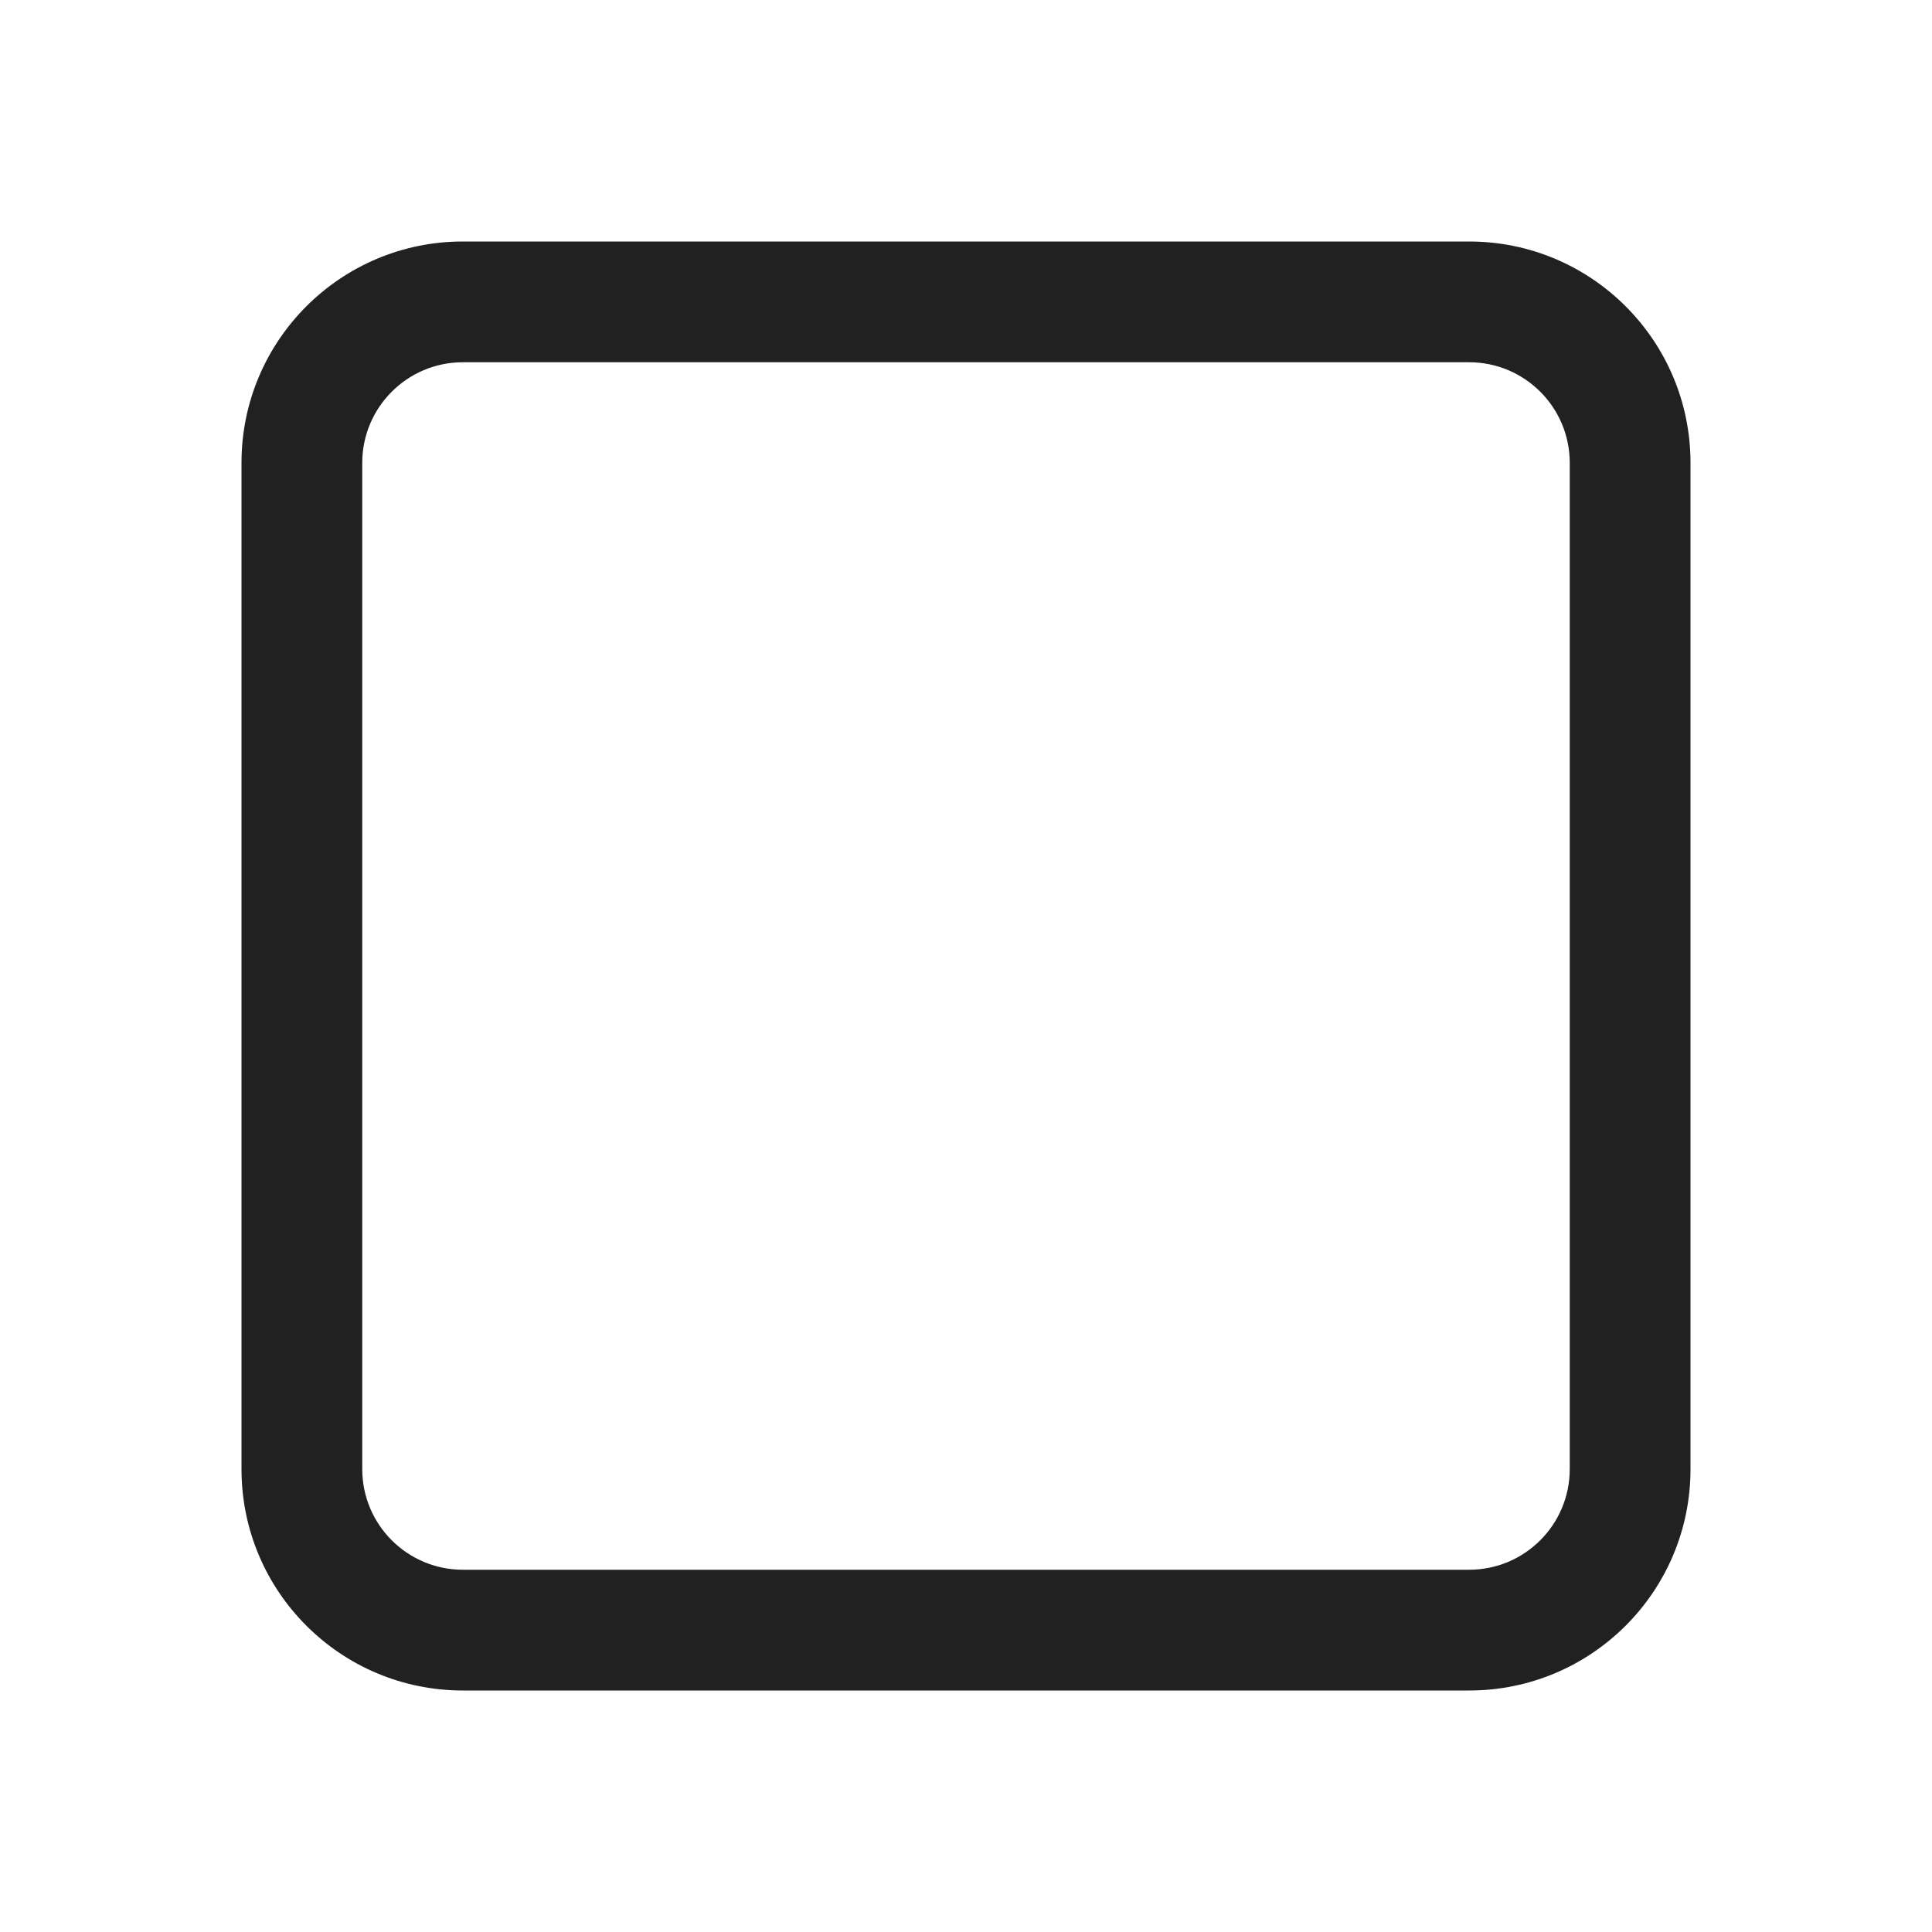
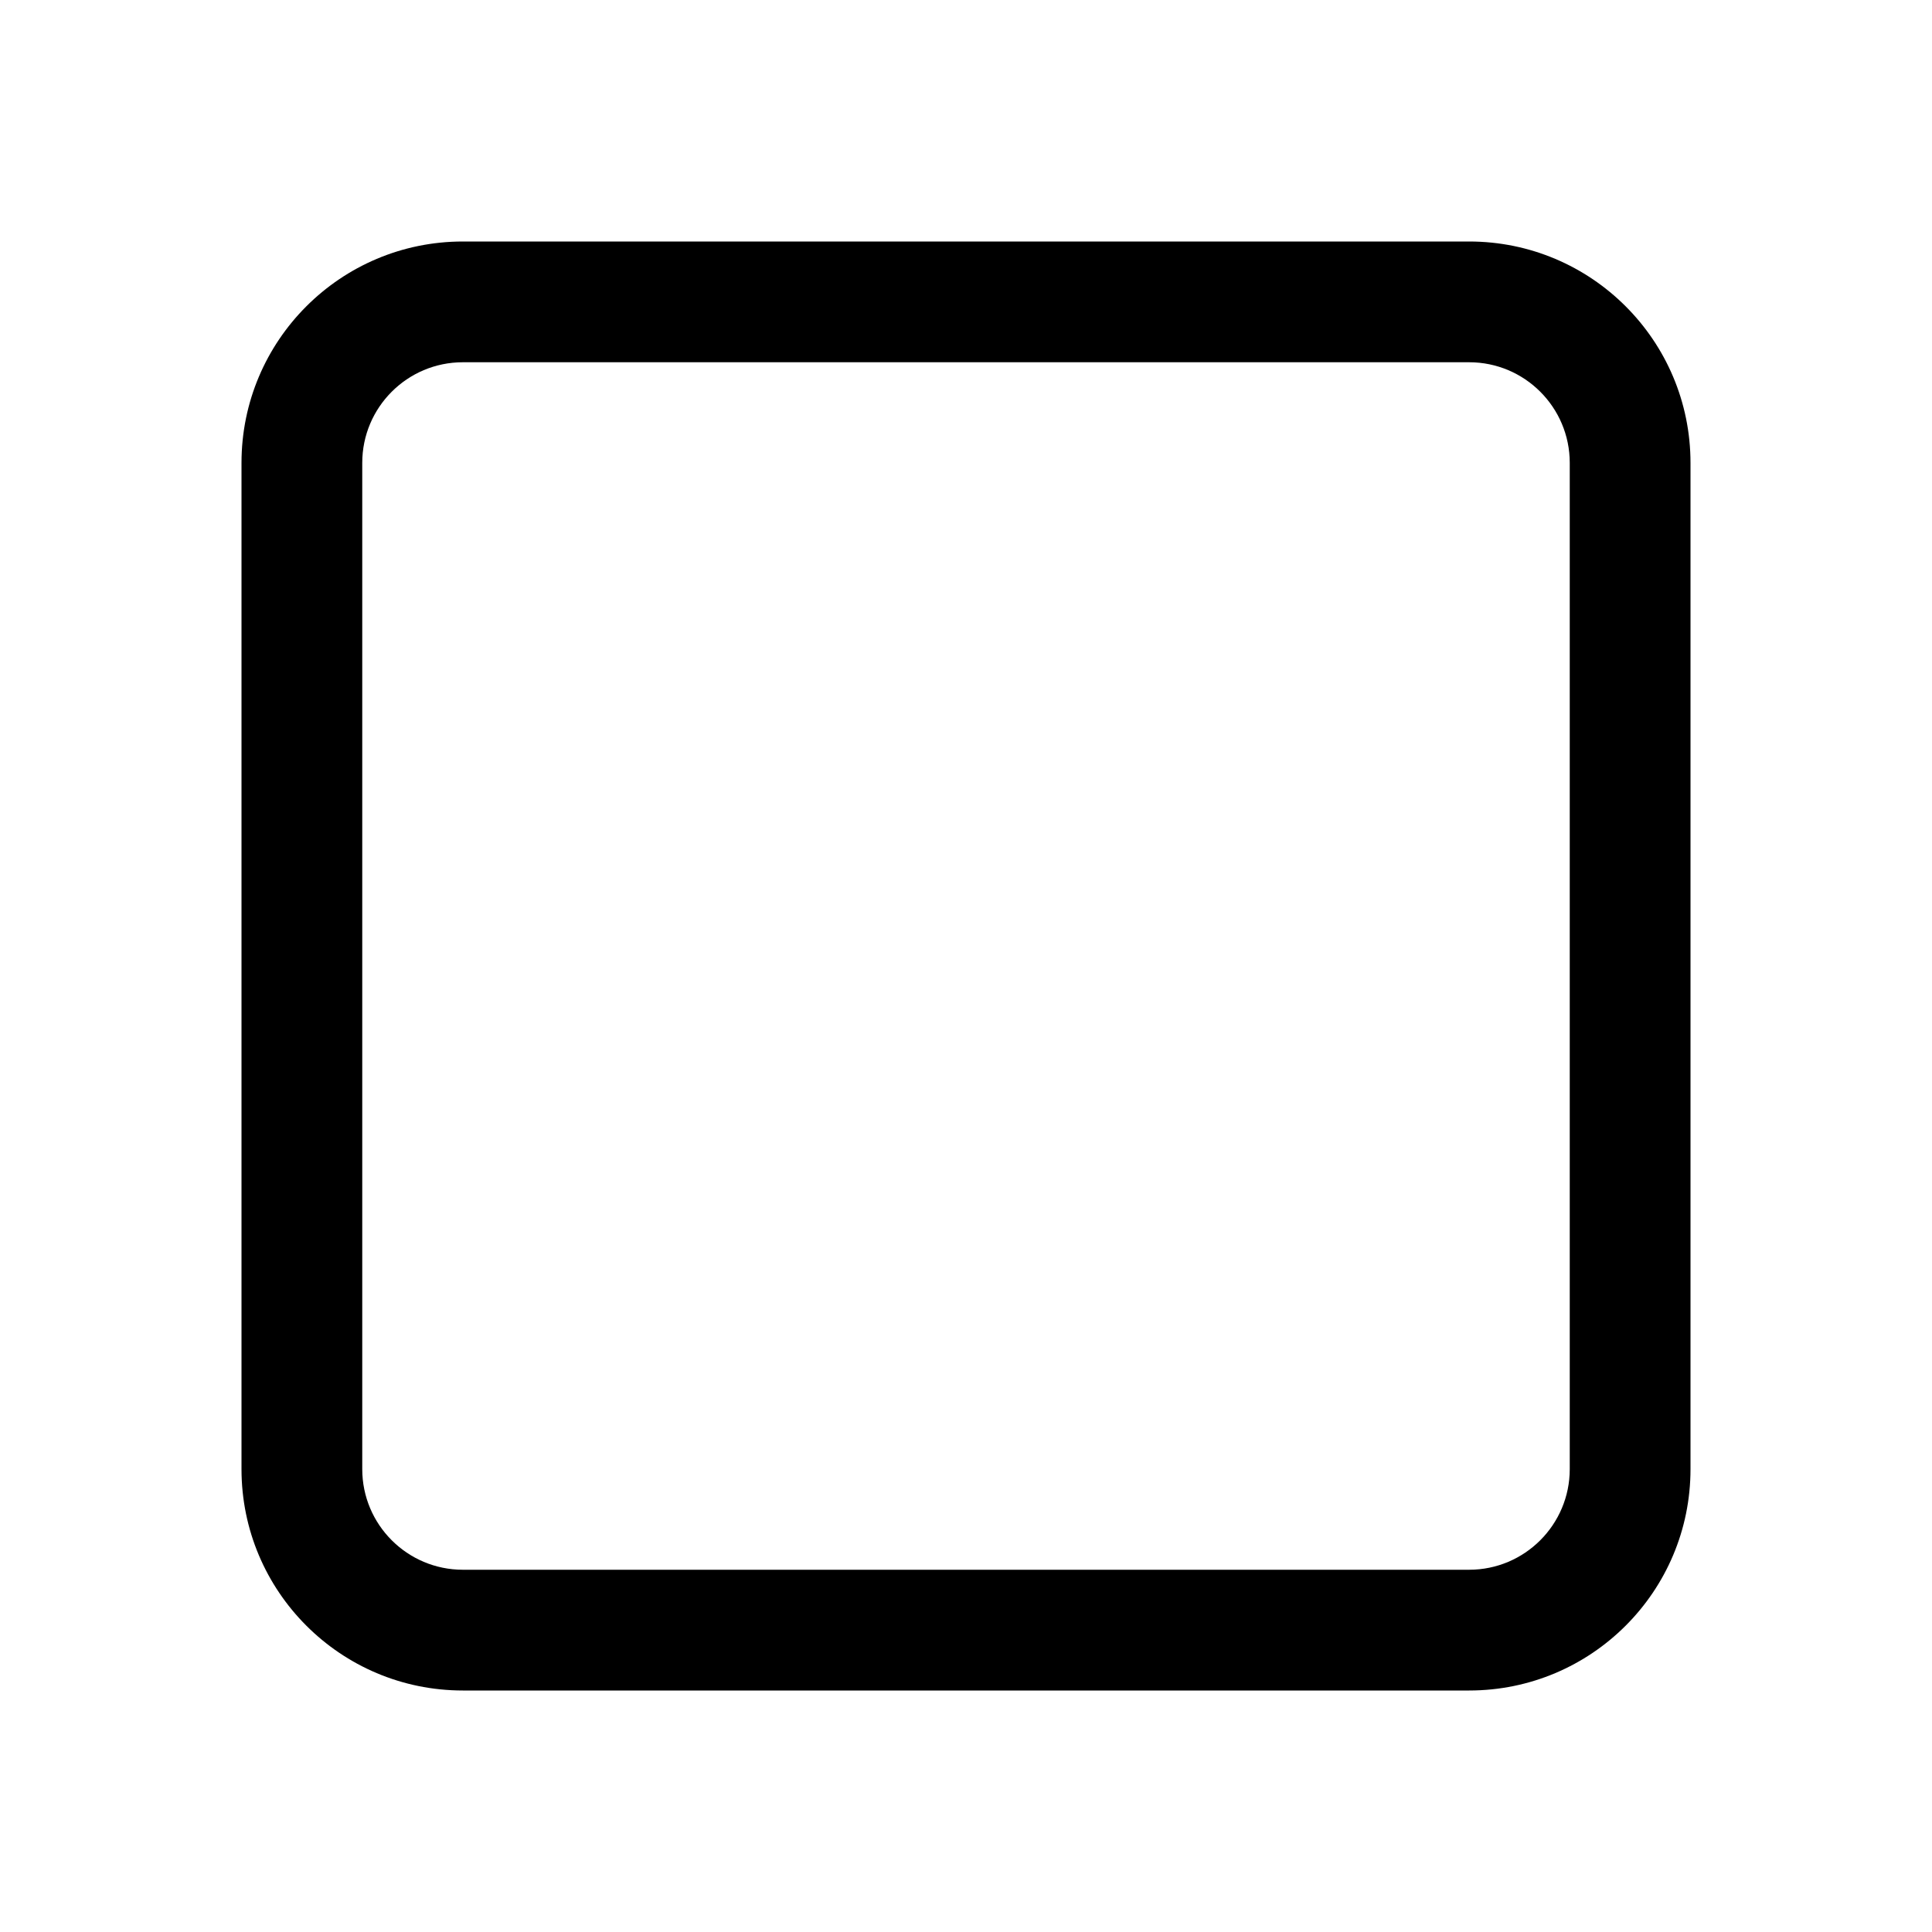
<svg xmlns="http://www.w3.org/2000/svg" width="800px" height="800px" viewBox="0 0 24 24" version="1.1">
  <g id="🔍-Product-Icons" stroke="none" stroke-width="1" fill="none" fill-rule="evenodd">
-     <g id="ic_fluent_checkbox_unchecked_24_regular" fill="#212121" fill-rule="nonzero">
+     <g id="ic_fluent_checkbox_unchecked_24_regular" fill="#000000ff" fill-rule="nonzero">
      <path d="M5.75,3 L18.25,3 C19.769,3 21,4.231 21,5.75 L21,18.25 C21,19.769 19.769,21 18.25,21 L5.75,21 C4.231,21 3,19.769 3,18.25 L3,5.75 C3,4.231 4.231,3 5.75,3 Z M5.75,4.5 C5.06,4.5 4.5,5.06 4.5,5.75 L4.5,18.25 C4.5,18.94 5.06,19.5 5.75,19.5 L18.25,19.5 C18.94,19.5 19.5,18.94 19.5,18.25 L19.5,5.75 C19.5,5.06 18.94,4.5 18.25,4.5 L5.75,4.5 Z" id="🎨Color">

</path>
    </g>
  </g>
</svg>
